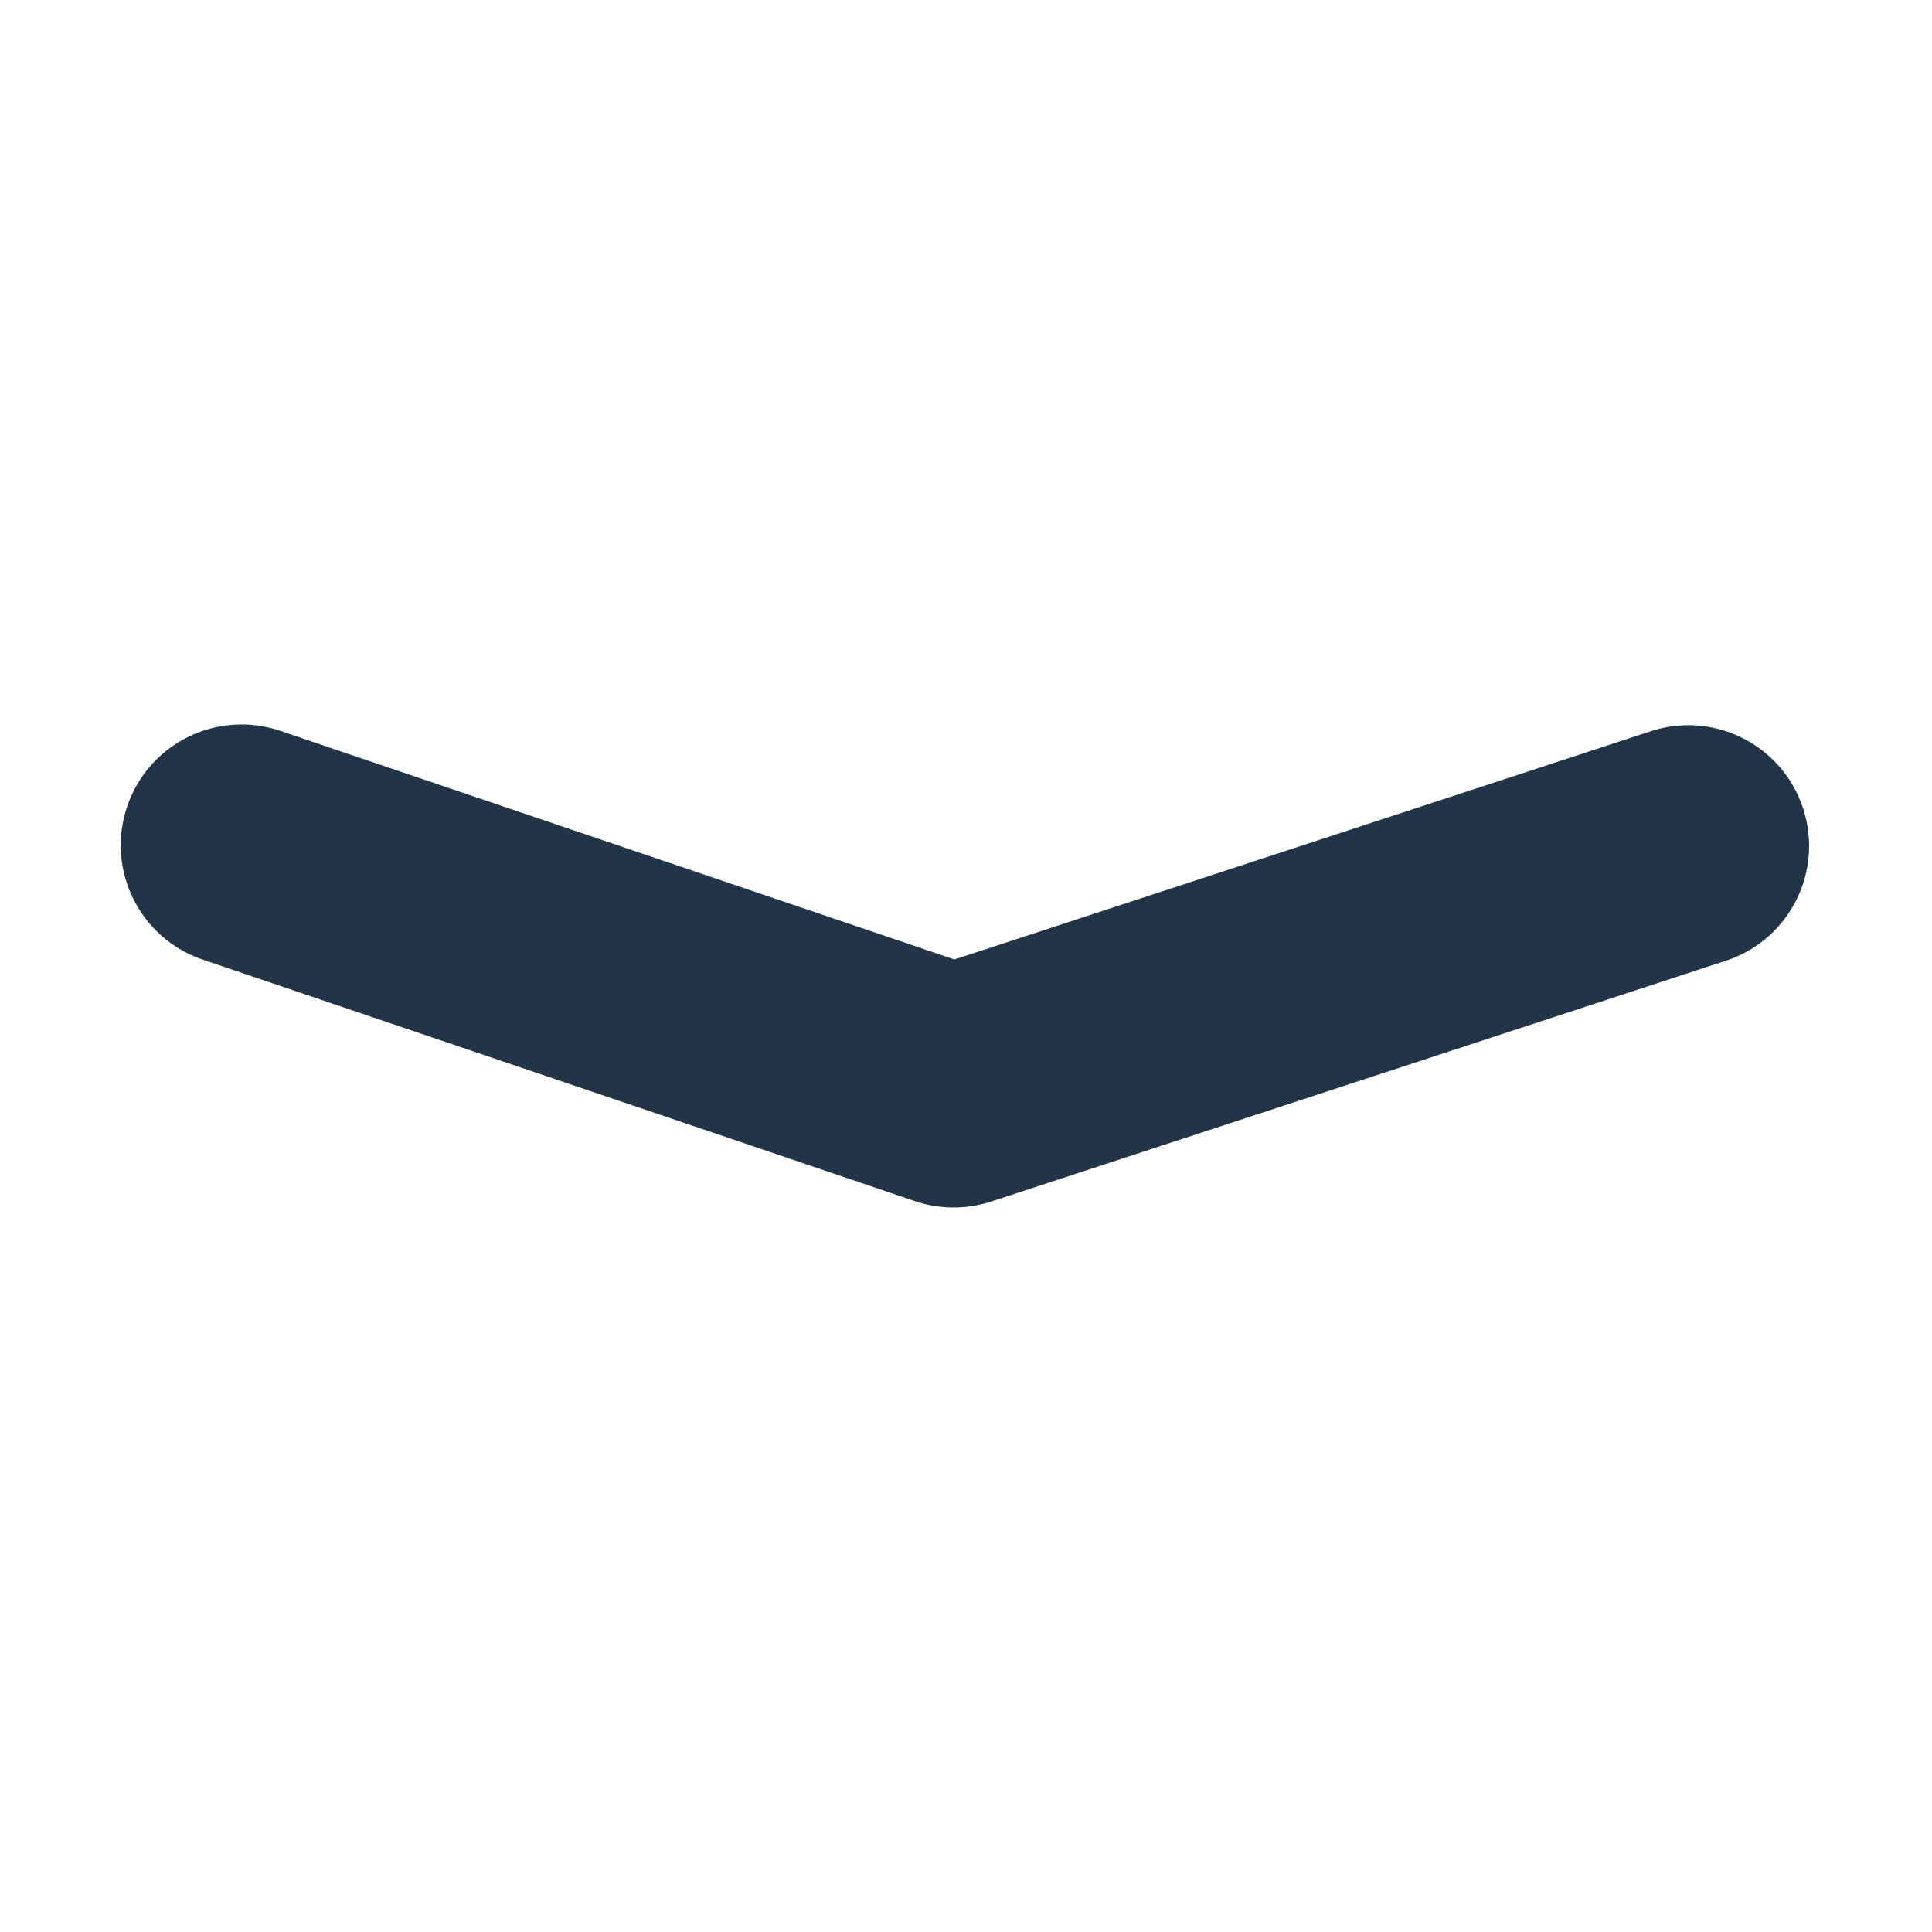
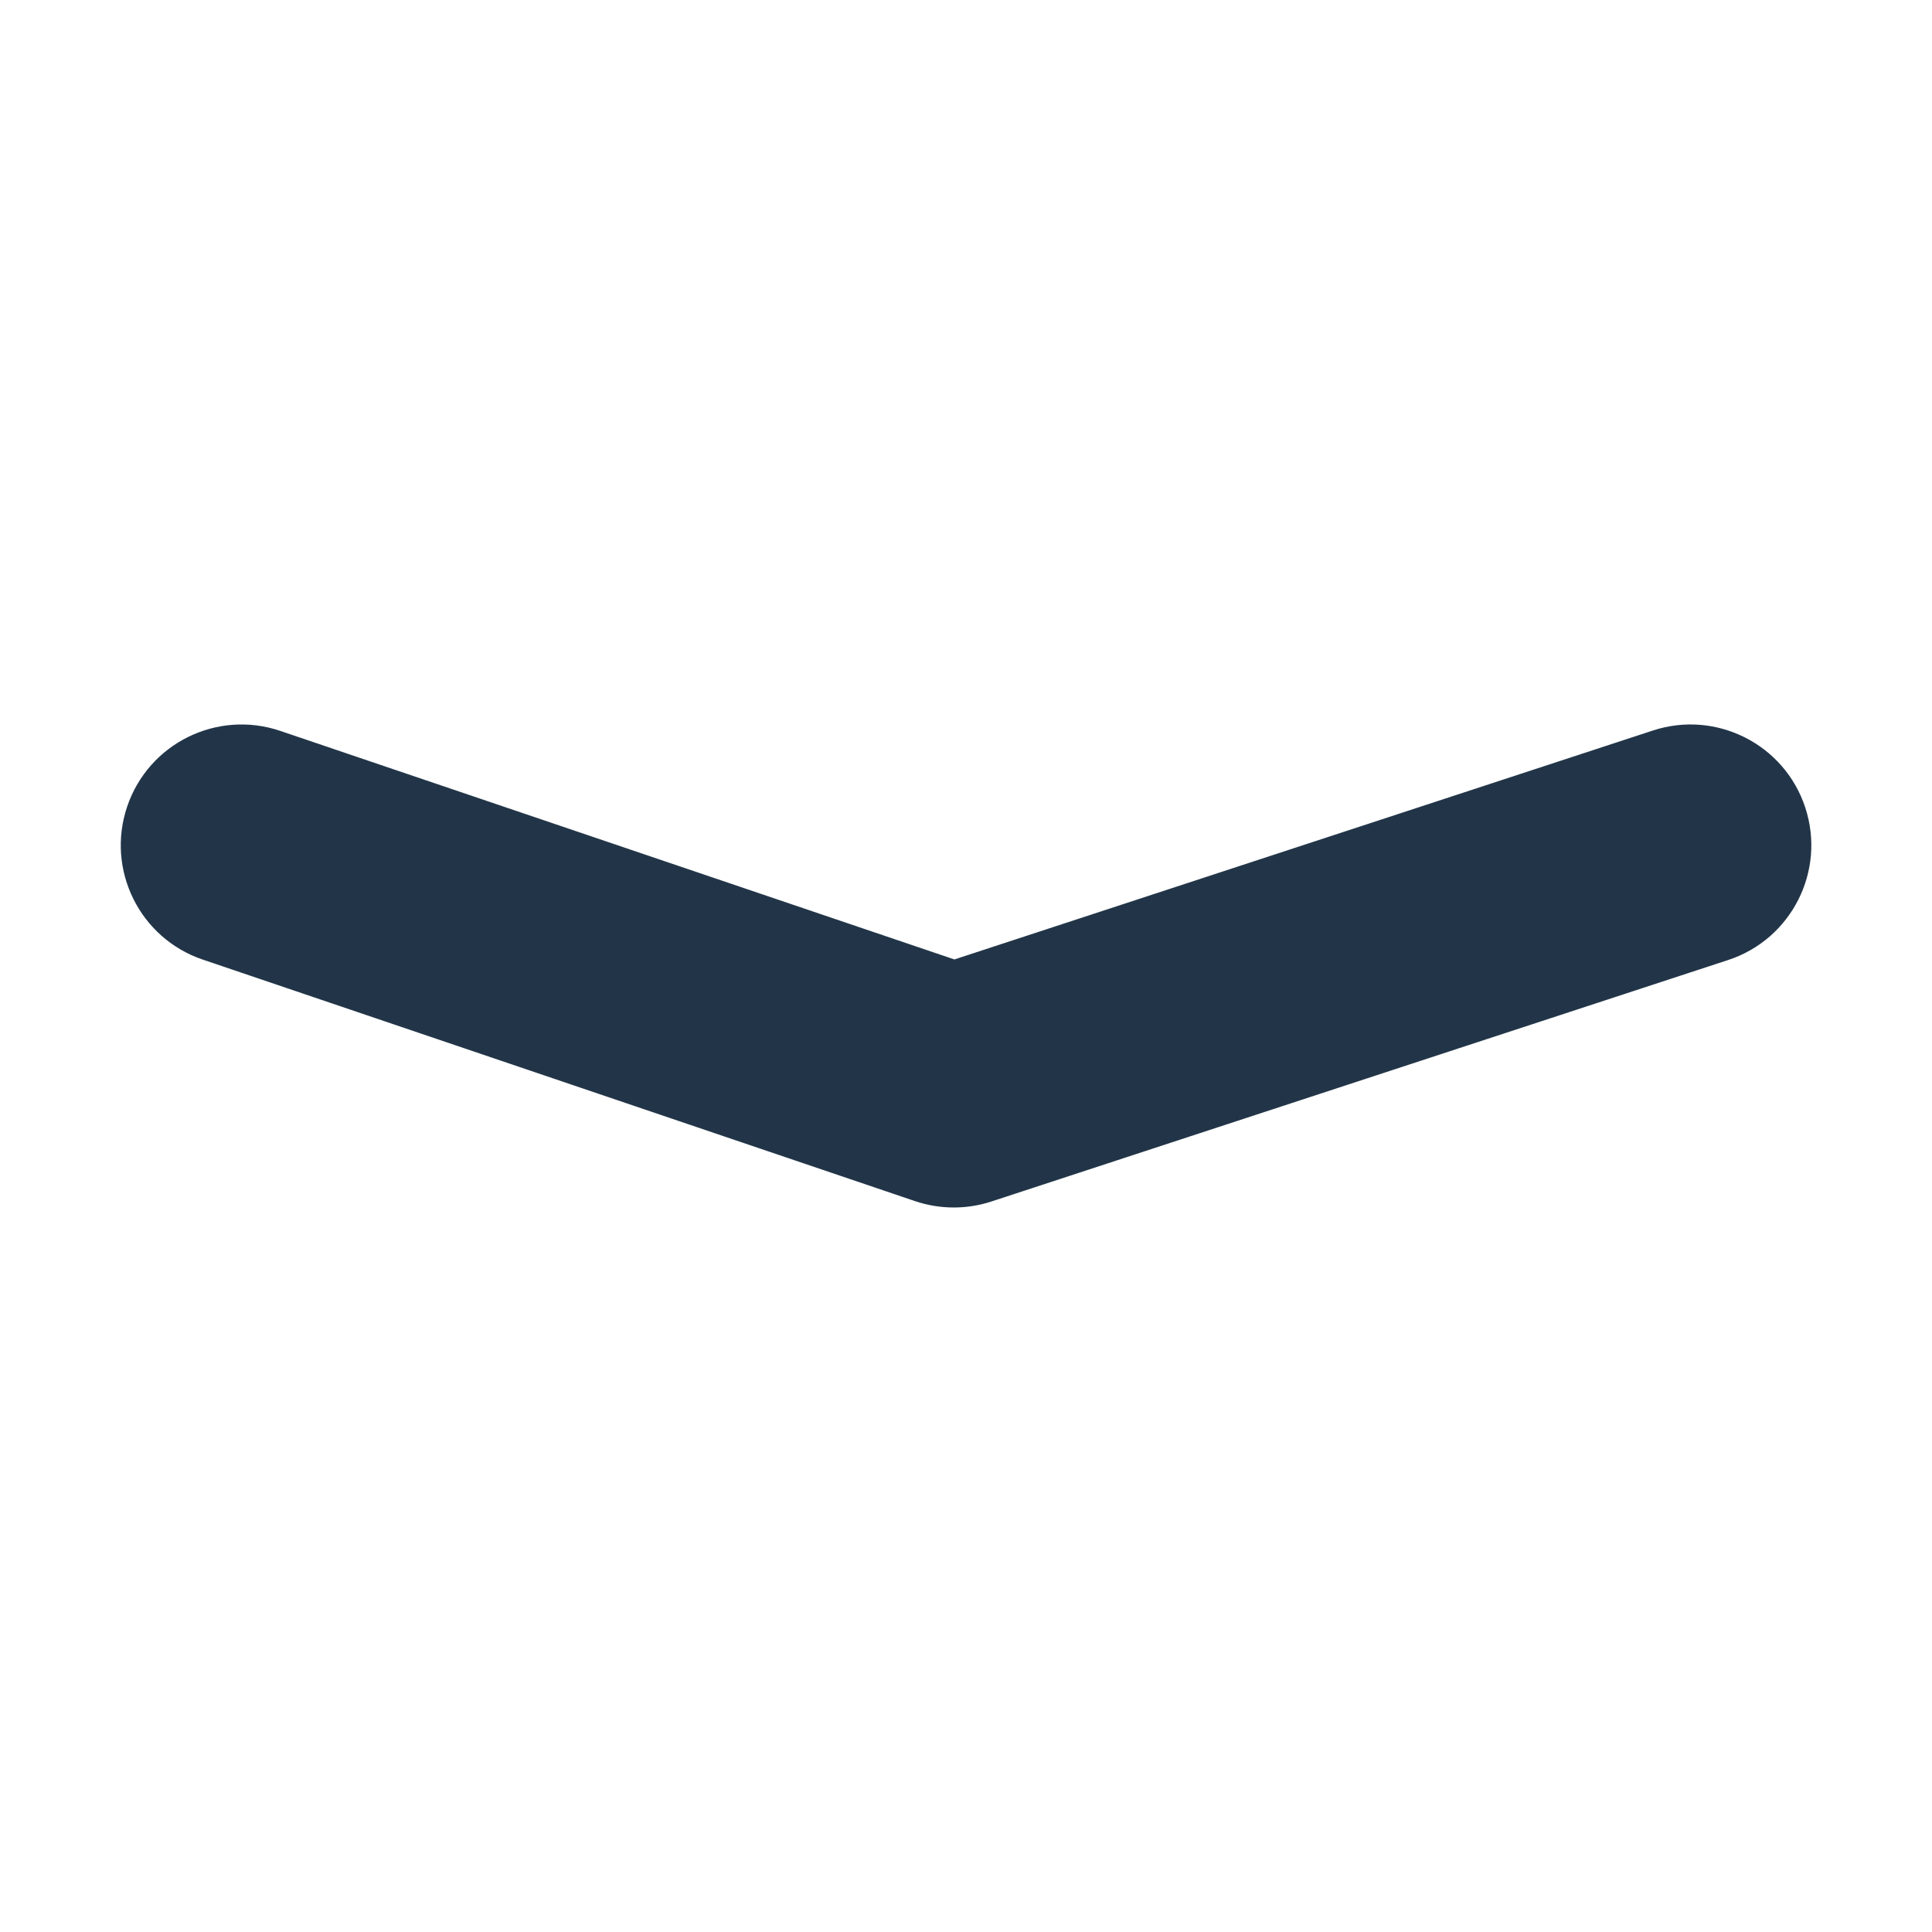
- <svg xmlns="http://www.w3.org/2000/svg" width="24" height="24" viewBox="0 0 24 24">
-   <g fill="none" fill-rule="evenodd">
-     <path d="M0 24h24V0H0z" />
-     <path d="M20.533 9.075a1.5 1.5 0 0 1 .935 2.85l-9.153 3a1.5 1.5 0 0 1-.949-.004l-8.847-3a1.5 1.5 0 1 1 .963-2.842l8.374 2.84 8.677-2.844z" fill="#0B1F35" fill-opacity=".9" fill-rule="nonzero" />
+ <svg xmlns="http://www.w3.org/2000/svg" width="24px" height="24px" viewBox="0 0 24 24" version="1.1">
+   <g transform="translate(12, 12) scale(1, -1) translate(-12, -12) " stroke="none" stroke-width="1" fill="none" fill-rule="evenodd">
+     <polygon points="0 0 24 0 24 24 0 24" />
+     <path d="M19.533,0.075 C20.32,-0.183 21.168,0.246 21.426,1.033 C21.684,1.82 21.255,2.668 20.468,2.926 L11.315,5.926 C11.007,6.027 10.674,6.025 10.366,5.921 L1.519,2.921 C0.734,2.655 0.314,1.803 0.58,1.019 C0.846,0.234 1.698,-0.186 2.482,0.08 L10.856,2.919 L19.533,0.075 Z" transform="translate(1, 9) translate(11.00041, 3.000204) scale(1, -1) translate(-11.00041, -3.000204) " fill="#0B1F35" fill-opacity="0.9" fill-rule="nonzero" />
  </g>
</svg>
